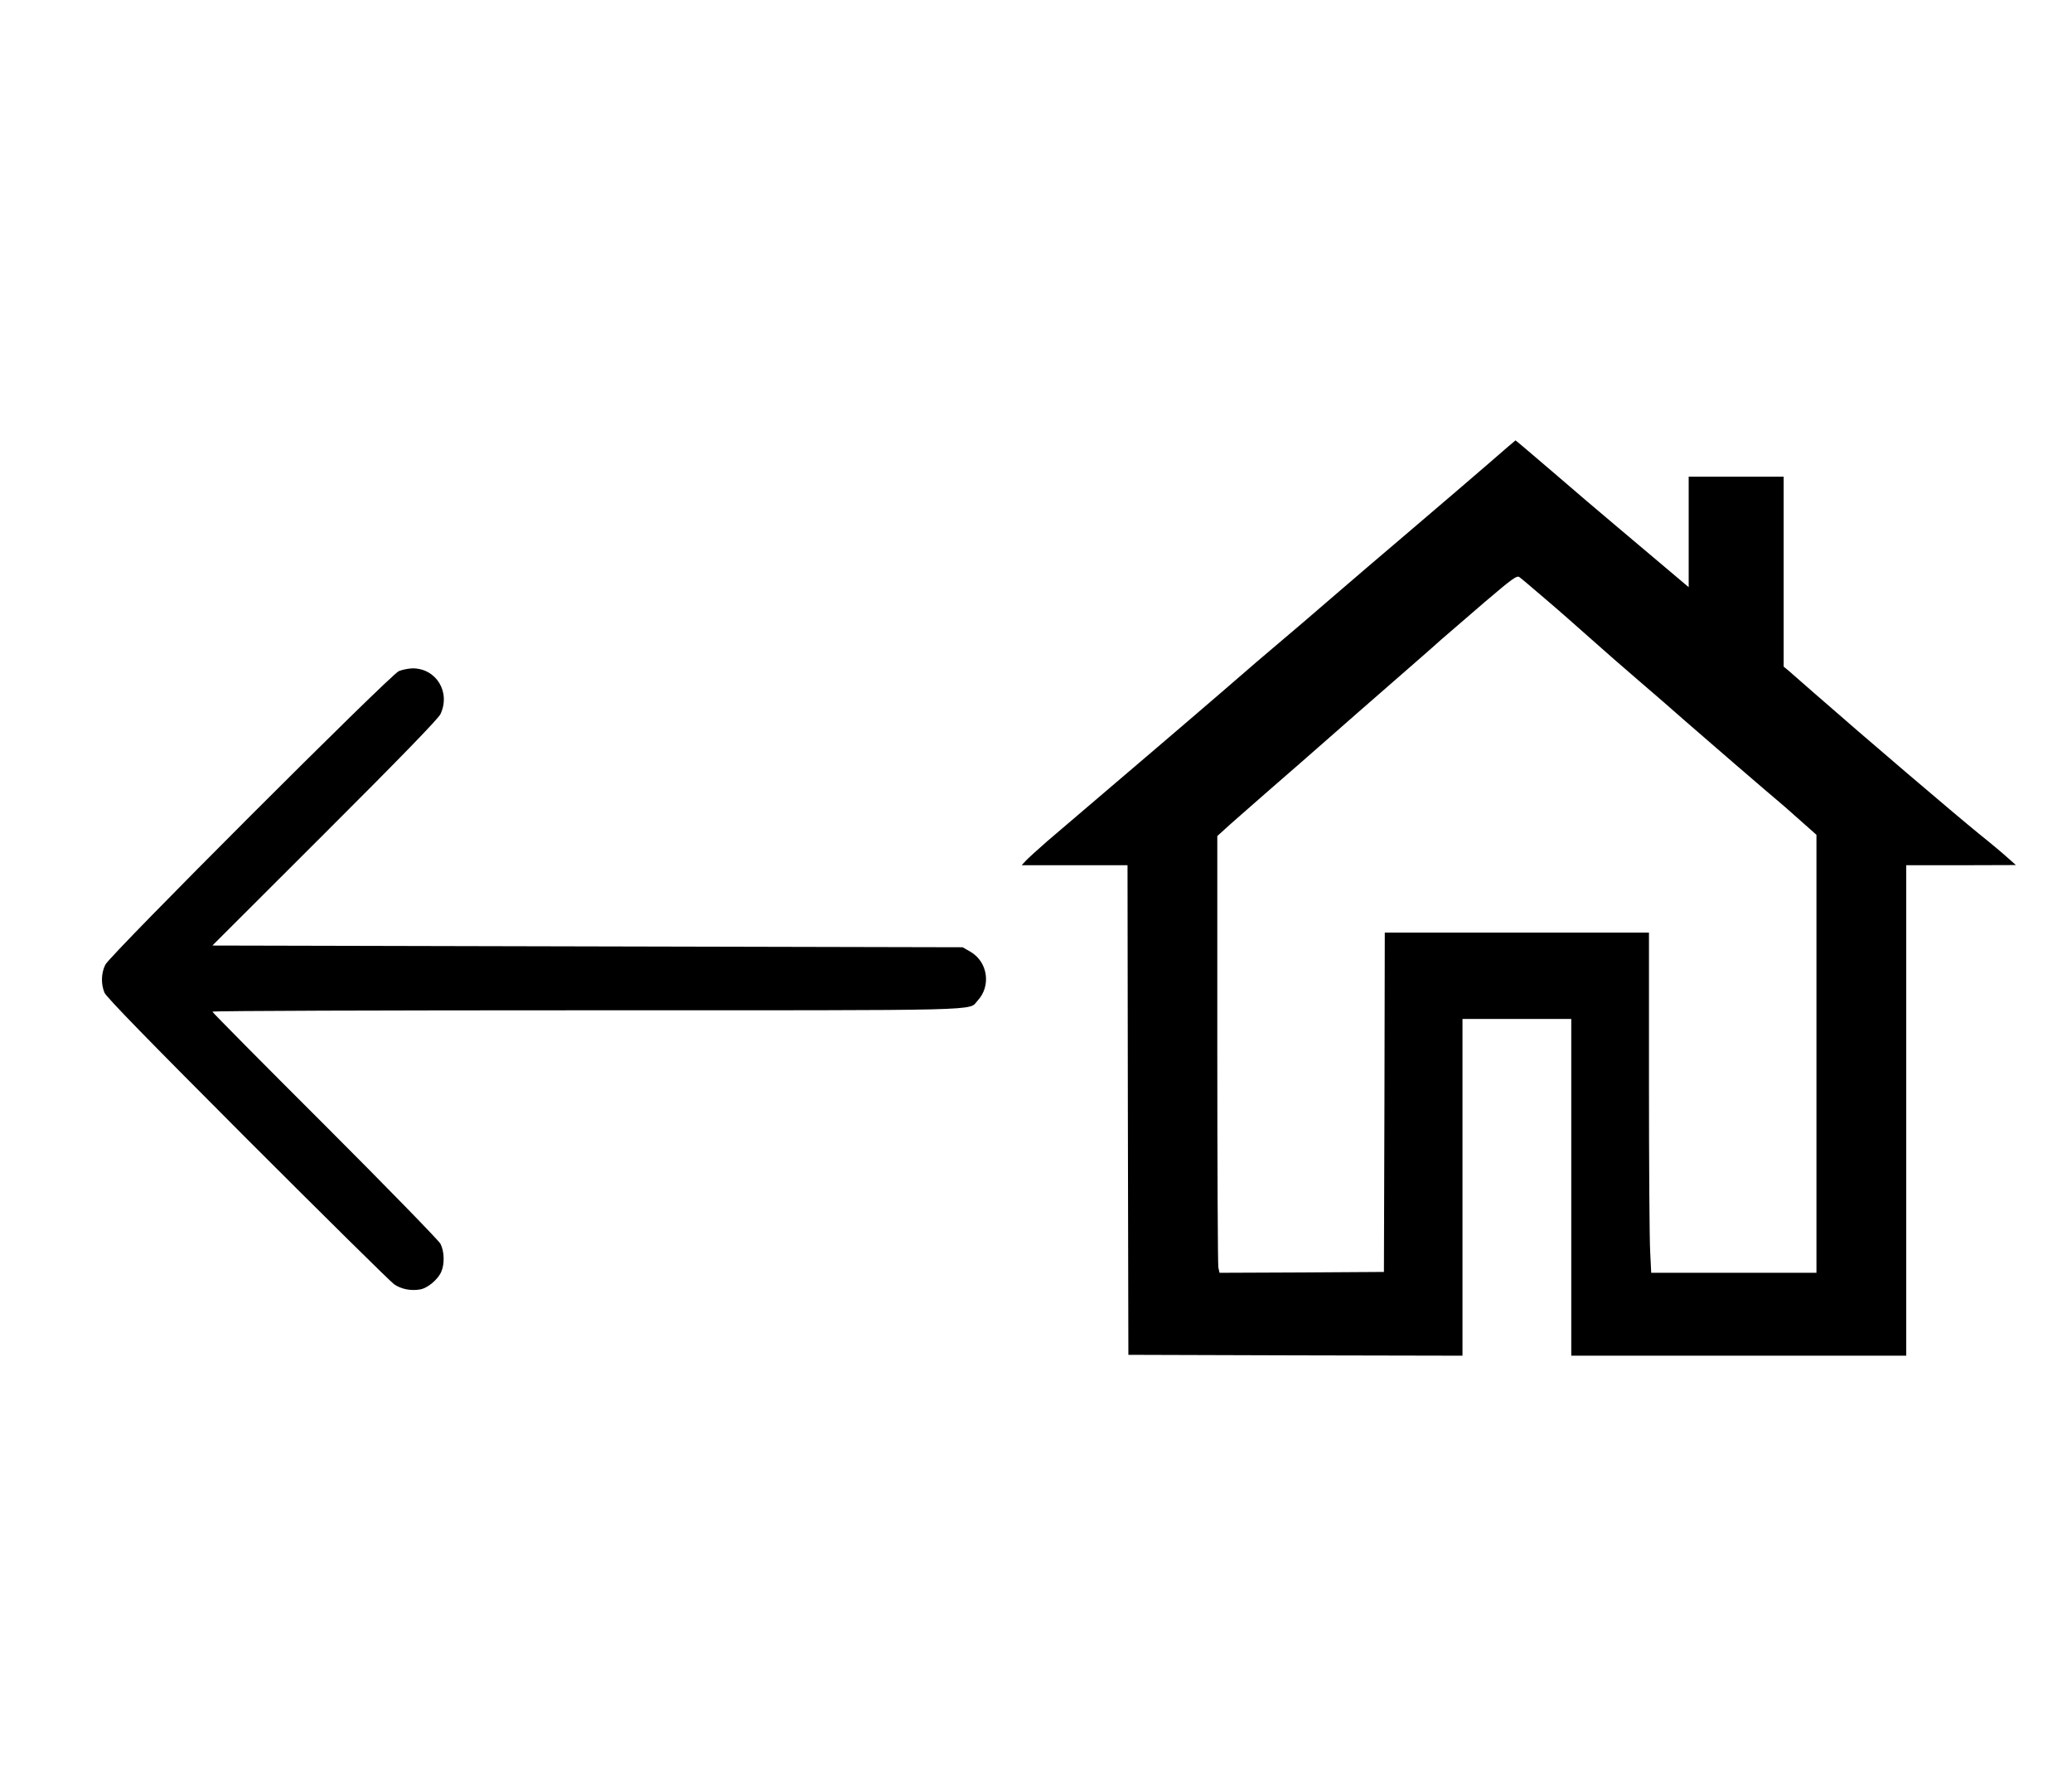
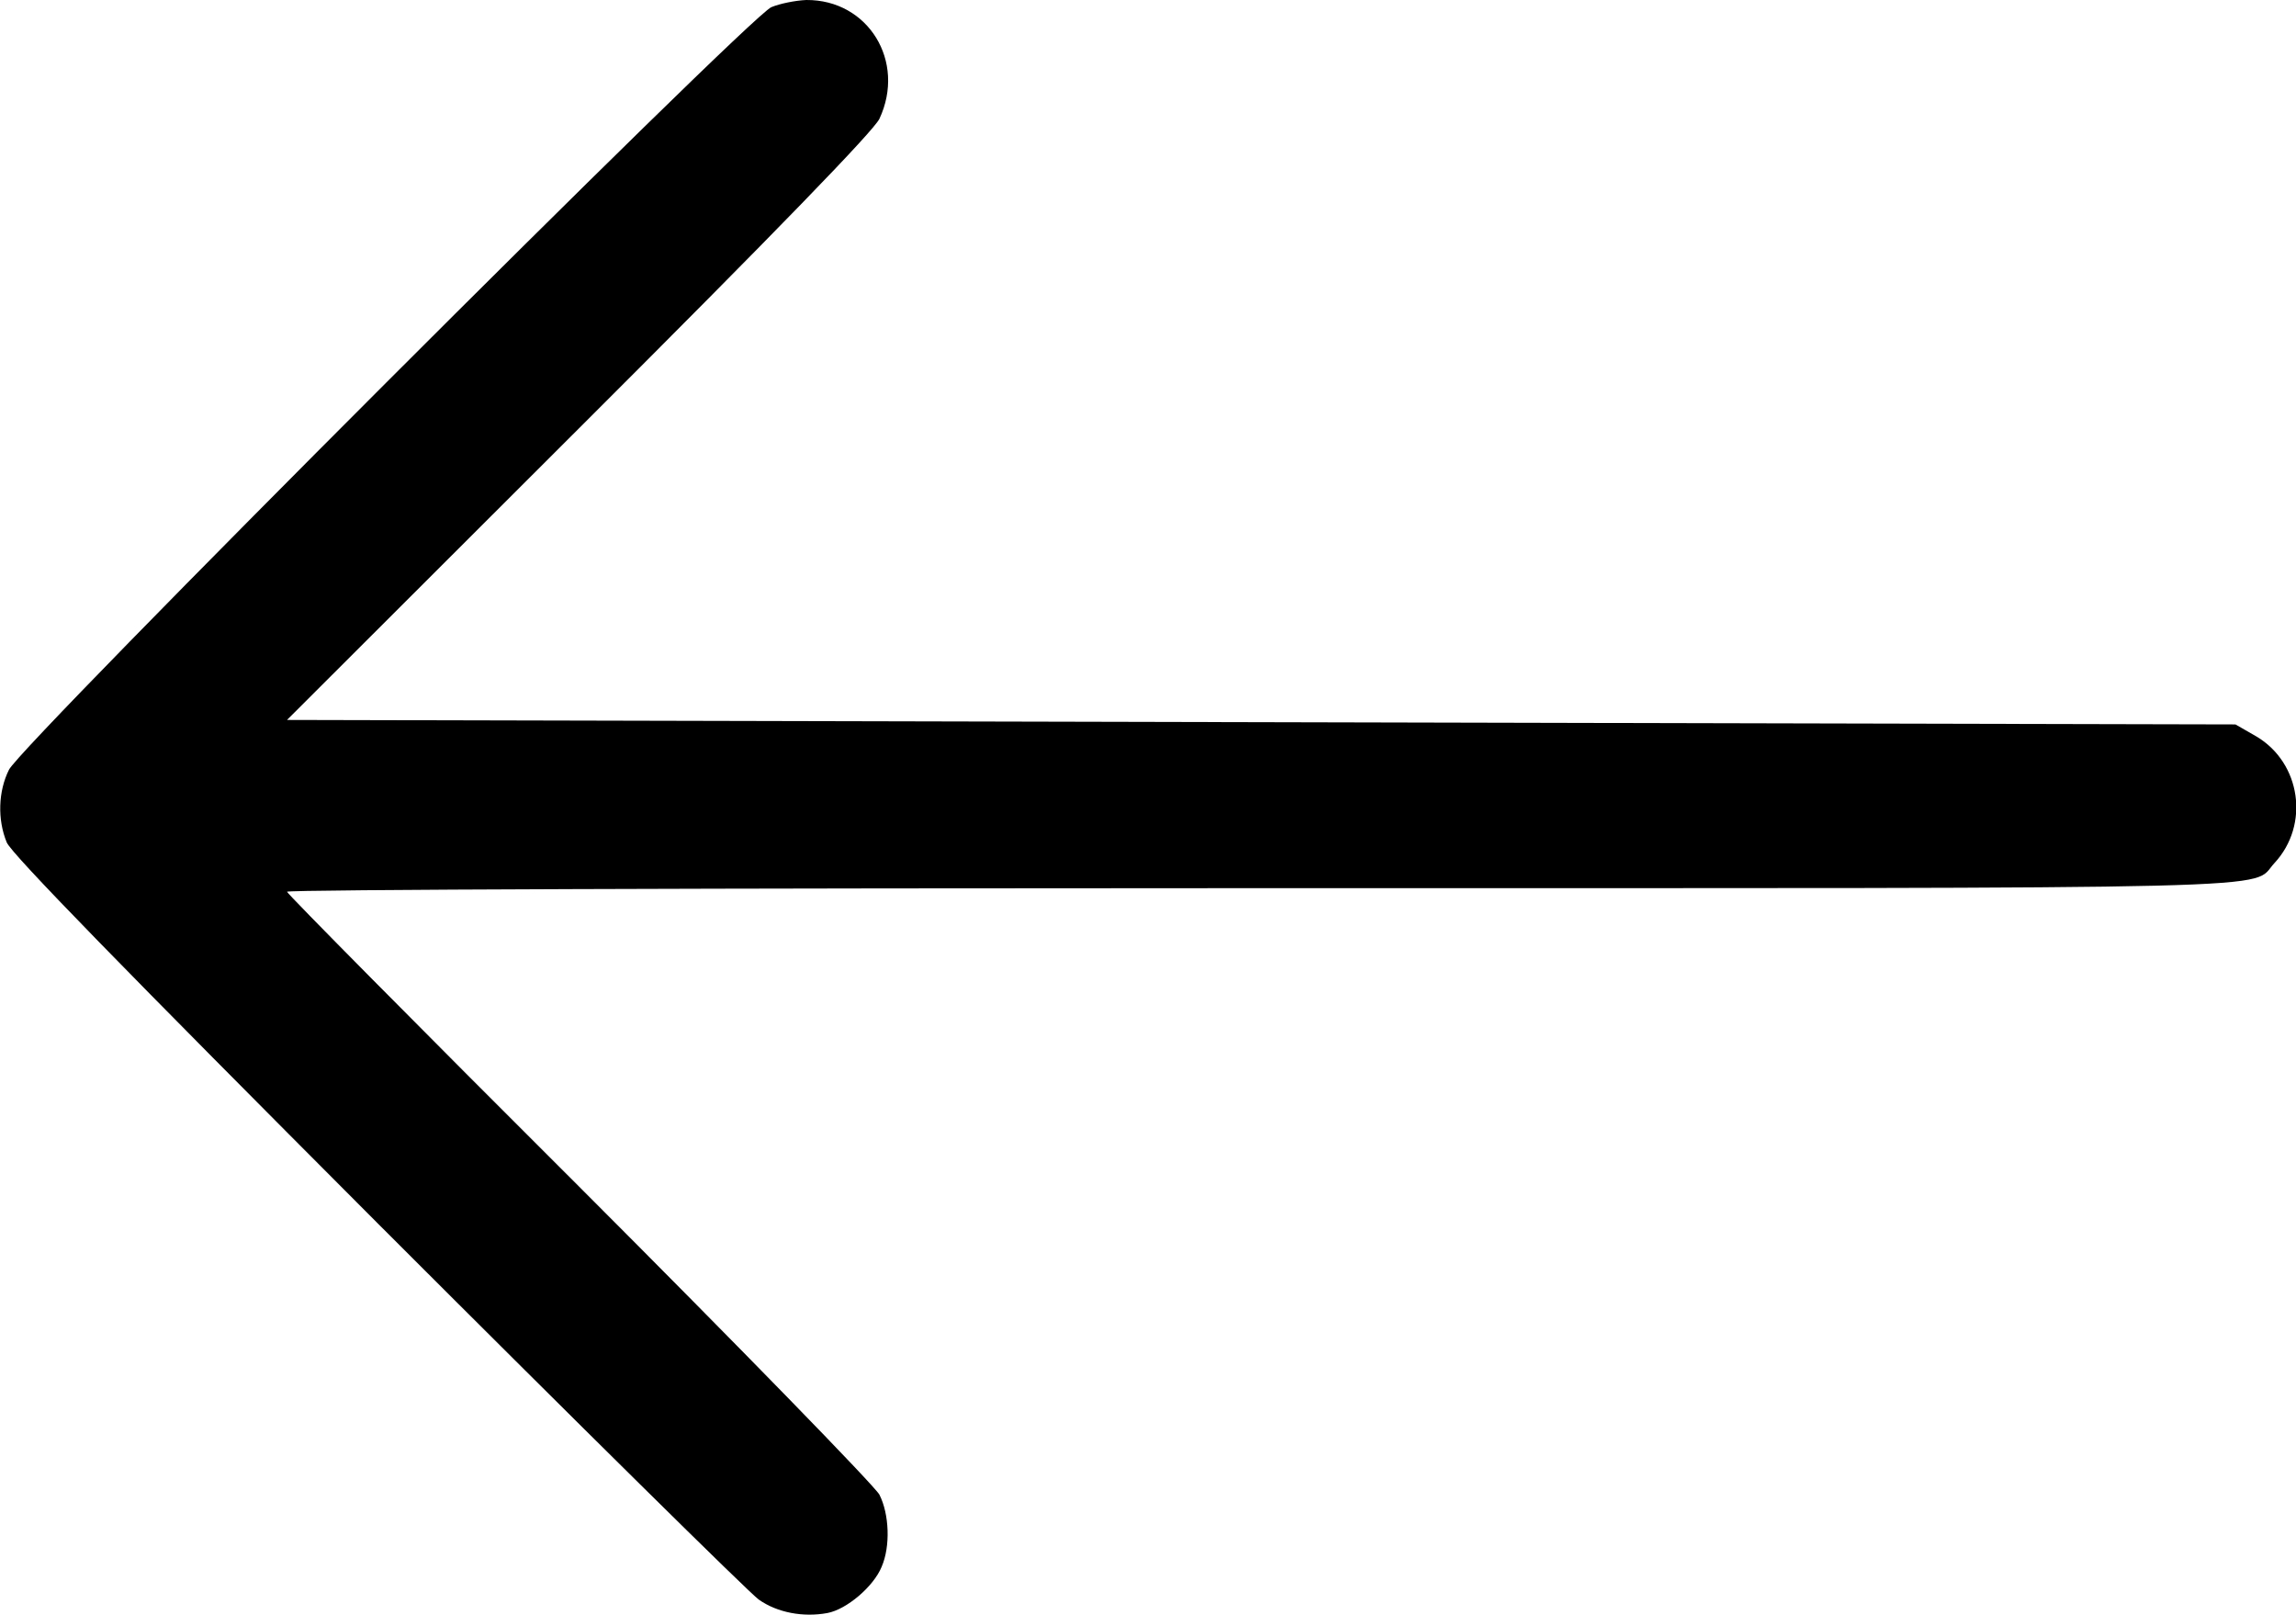
- <svg xmlns="http://www.w3.org/2000/svg" version="1.0" width="1200pt" height="1024pt" viewBox="0 0 1200 1024" preserveAspectRatio="xMidYMid meet">
-   <g transform="translate(0,1024) scale(0.1,-0.1)" fill="#000000" stroke="none">
-     <path d="M8634 7567 c-77 -67 -284 -244 -460 -394 -175 -149 -364 -310 -419 -358 -129 -112 -326 -280 -380 -325 -23 -19 -152 -129 -285 -245 -134 -115 -307 -264 -385 -330 -143 -122 -456 -389 -640 -546 -55 -48 -111 -99 -124 -113 l-24 -26 306 0 307 0 2 -1417 3 -1418 968 -3 967 -2 0 975 0 975 315 0 315 0 0 -975 0 -975 970 0 970 0 0 1420 0 1420 318 0 317 1 -45 40 c-25 23 -101 87 -170 142 -146 119 -645 544 -950 811 -69 60 -137 120 -152 133 l-28 23 0 550 0 550 -275 0 -275 0 0 -320 0 -320 -122 103 c-66 56 -196 165 -287 242 -92 77 -262 222 -379 323 -117 100 -213 182 -215 182 -1 0 -65 -55 -143 -123z m312 -792 c71 -60 189 -164 263 -230 74 -66 202 -178 285 -249 83 -71 203 -175 266 -231 104 -91 470 -407 575 -495 23 -20 74 -65 113 -100 l72 -64 0 -1268 0 -1268 -478 0 -479 0 -6 122 c-4 66 -7 510 -7 985 l0 863 -765 0 -765 0 -2 -982 -3 -983 -476 -3 -476 -2 -7 31 c-3 17 -6 586 -6 1265 l0 1233 43 39 c23 22 137 121 252 222 116 100 275 240 355 310 80 71 242 212 360 315 118 103 247 215 285 250 39 34 153 132 254 219 162 138 186 155 201 144 10 -7 75 -62 146 -123z" />
-     <path d="M2310 6354 c-50 -21 -1674 -1645 -1700 -1700 -24 -48 -26 -111 -5 -162 11 -26 260 -281 828 -850 447 -447 829 -824 849 -838 41 -29 99 -40 153 -30 43 8 103 59 121 103 20 46 17 118 -5 161 -11 20 -311 328 -670 687 -358 357 -651 653 -651 657 0 5 977 8 2170 8 2363 0 2206 -4 2262 56 79 85 59 223 -40 282 l-47 27 -2173 5 -2172 5 651 650 c442 441 657 663 670 690 60 128 -25 266 -163 265 -24 -1 -59 -8 -78 -16z" />
+ <svg xmlns="http://www.w3.org/2000/svg" version="1.0" width="512pt" height="360pt" viewBox="0 0 512 360" preserveAspectRatio="xMidYMid meet">
+   <g transform="translate(0,360) scale(0.1,-0.1)" fill="#000000" stroke="none">
+     <path d="M1720 3584 c-50 -21 -1674 -1645 -1700 -1700 -24 -48 -26 -111 -5 -162 11 -26 260 -281 828 -850 447 -447 829 -824 849 -838 41 -29 99 -40 153 -30 43 8 103 59 121 103 20 46 17 118 -5 161 -11 20 -311 328 -670 687 -358 357 -651 653 -651 657 0 5 977 8 2170 8 2363 0 2206 -4 2262 56 79 85 59 223 -40 282 l-47 27 -2173 5 -2172 5 651 650 c442 441 657 663 670 690 60 128 -25 266 -163 265 -24 -1 -59 -8 -78 -16z" />
  </g>
</svg>
